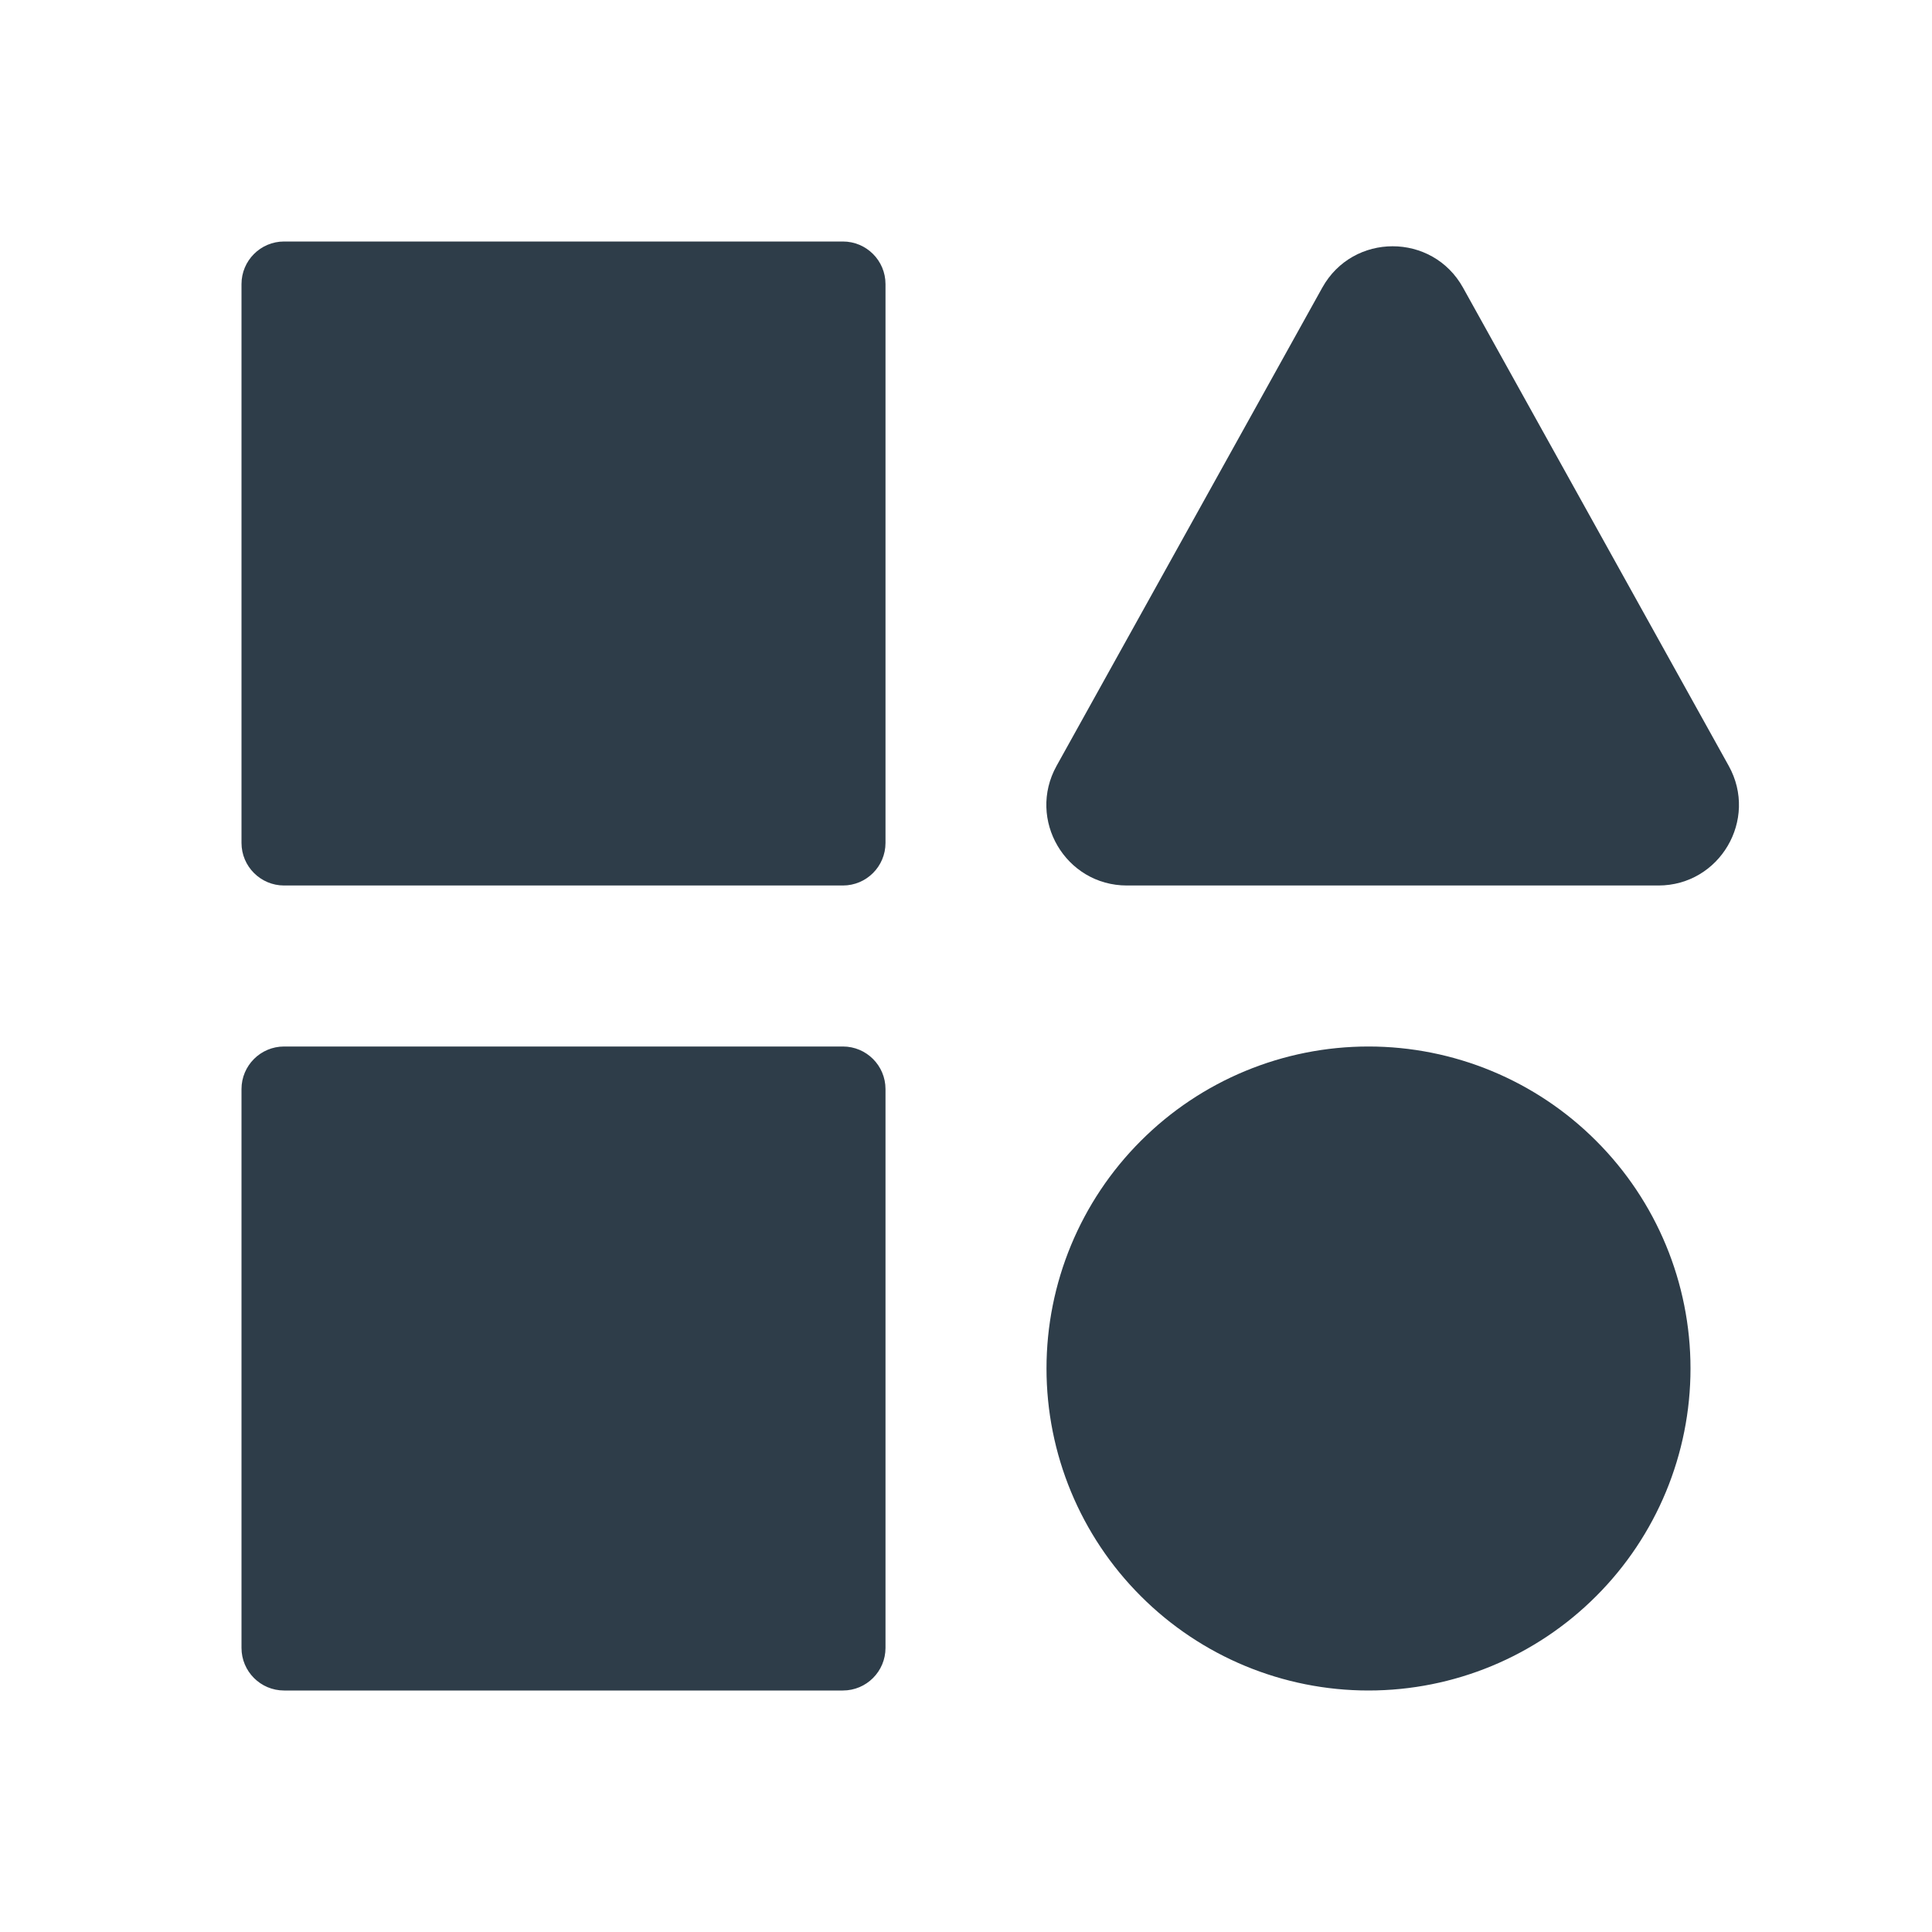
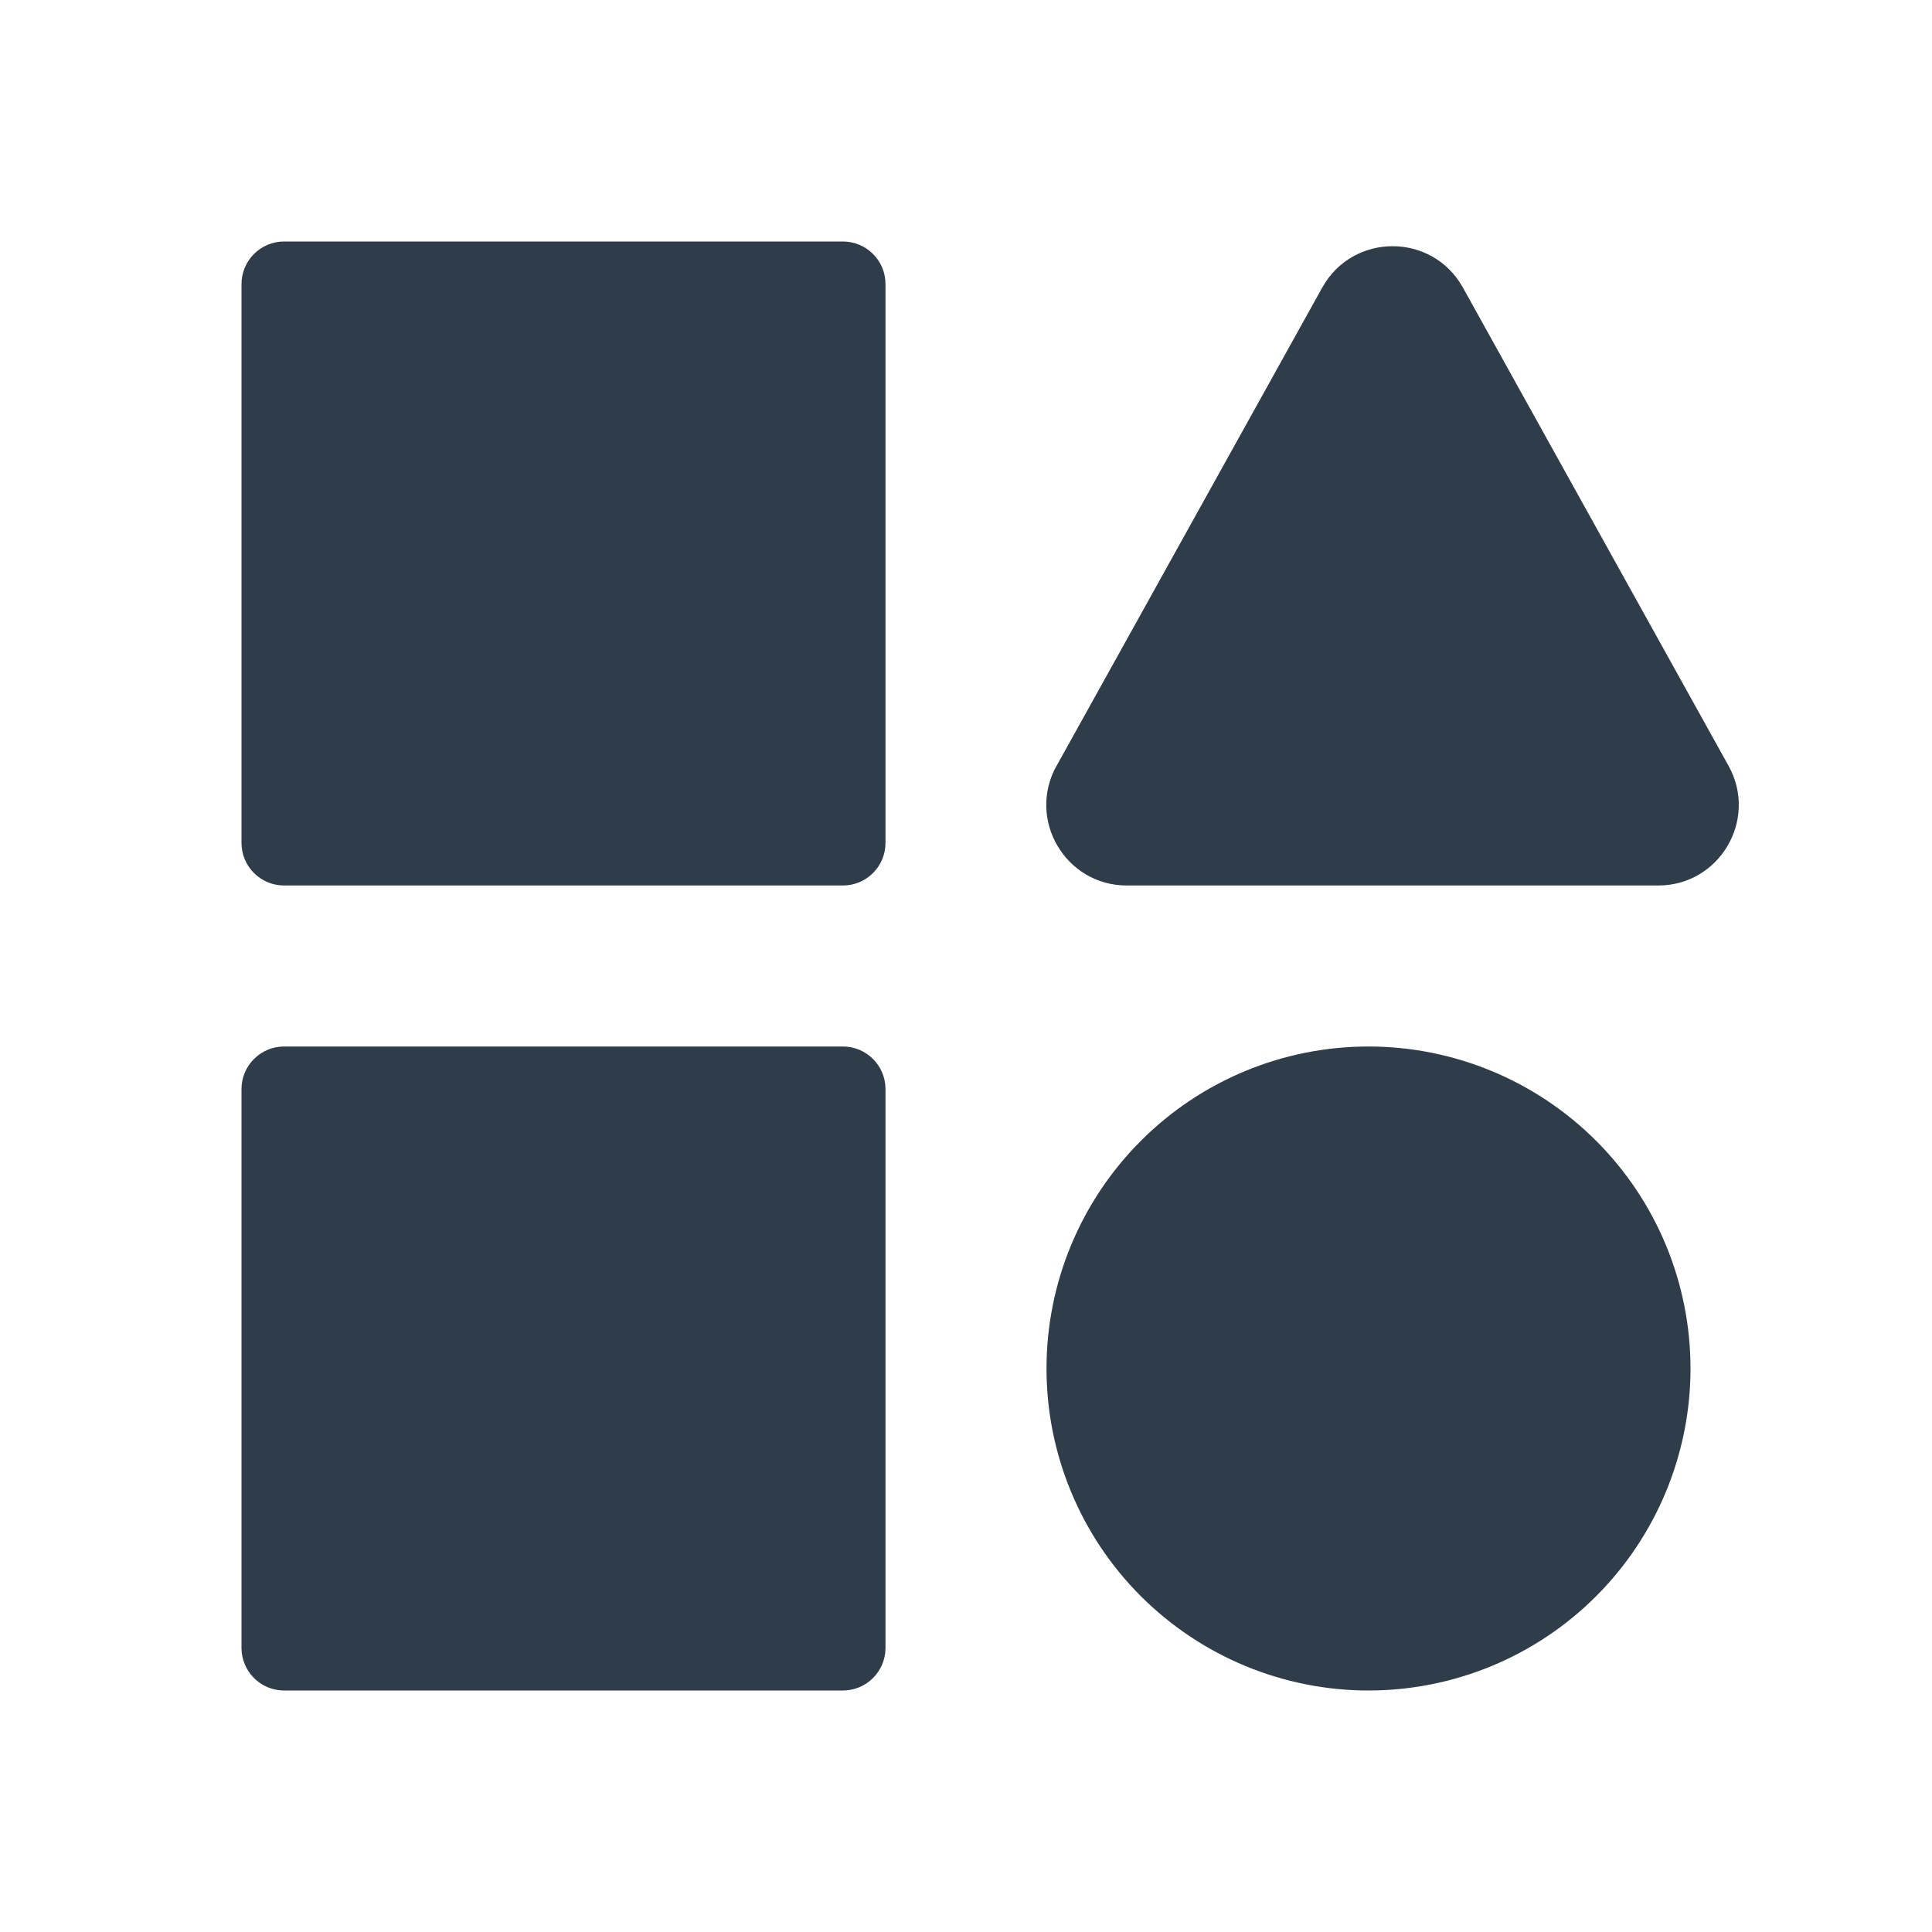
- <svg xmlns="http://www.w3.org/2000/svg" width="24" height="24" fill="none" viewBox="0 0 24 24">
-   <path fill="#2E3D49" d="M3.529 3C3.237 3 3 3.237 3 3.529V10.471C3 10.763 3.237 11 3.529 11H10.471C10.763 11 11 10.763 11 10.471V3.529C11 3.237 10.763 3 10.471 3H3.529ZM3.529 13C3.237 13 3 13.237 3 13.529V20.471C3 20.763 3.237 21 3.529 21H10.471C10.763 21 11 20.763 11 20.471V13.529C11 13.237 10.763 13 10.471 13H3.529ZM17 13C15.939 13 14.922 13.421 14.172 14.172C13.421 14.922 13 15.939 13 17C13 18.061 13.421 19.078 14.172 19.828C14.922 20.579 15.939 21 17 21C18.061 21 19.078 20.579 19.828 19.828C20.579 19.078 21 18.061 21 17C21 15.939 20.579 14.922 19.828 14.172C19.078 13.421 18.061 13 17 13Z" />
-   <path fill="#2E3D49" d="M13.125 9.514L16.426 3.573C16.807 2.888 17.793 2.888 18.174 3.573L21.475 9.514C21.845 10.181 21.363 11 20.601 11H13.999C13.237 11 12.755 10.181 13.125 9.514Z" />
+ <svg xmlns="http://www.w3.org/2000/svg" fill="none" height="24" viewBox="0 0 24 24" width="24">
+   <g fill="#2e3d49">
+     <path d="m3.529 3c-.292 0-.529.237-.529.529v6.942c0 .292.237.529.529.529h6.942c.292 0 .529-.237.529-.529v-6.942c0-.292-.237-.529-.529-.529zm0 10c-.292 0-.529.237-.529.529v6.942c0 .292.237.529.529.529h6.942c.292 0 .529-.237.529-.529v-6.942c0-.292-.237-.529-.529-.529zm13.471 0c-1.061 0-2.078.421-2.828 1.172-.75.75-1.172 1.768-1.172 2.828s.421 2.078 1.172 2.828c.75.75 1.768 1.172 2.828 1.172s2.078-.421 2.828-1.172c.75-.75 1.172-1.768 1.172-2.828s-.421-2.078-1.172-2.828c-.75-.75-1.768-1.172-2.828-1.172z" />
+     <path d="m13.125 9.514 3.3-5.941c.381-.686 1.367-.686 1.748 0l3.3 5.941c.37.667-.112 1.486-.874 1.486h-6.601c-.762 0-1.244-.819-.874-1.486z" />
+   </g>
</svg>
